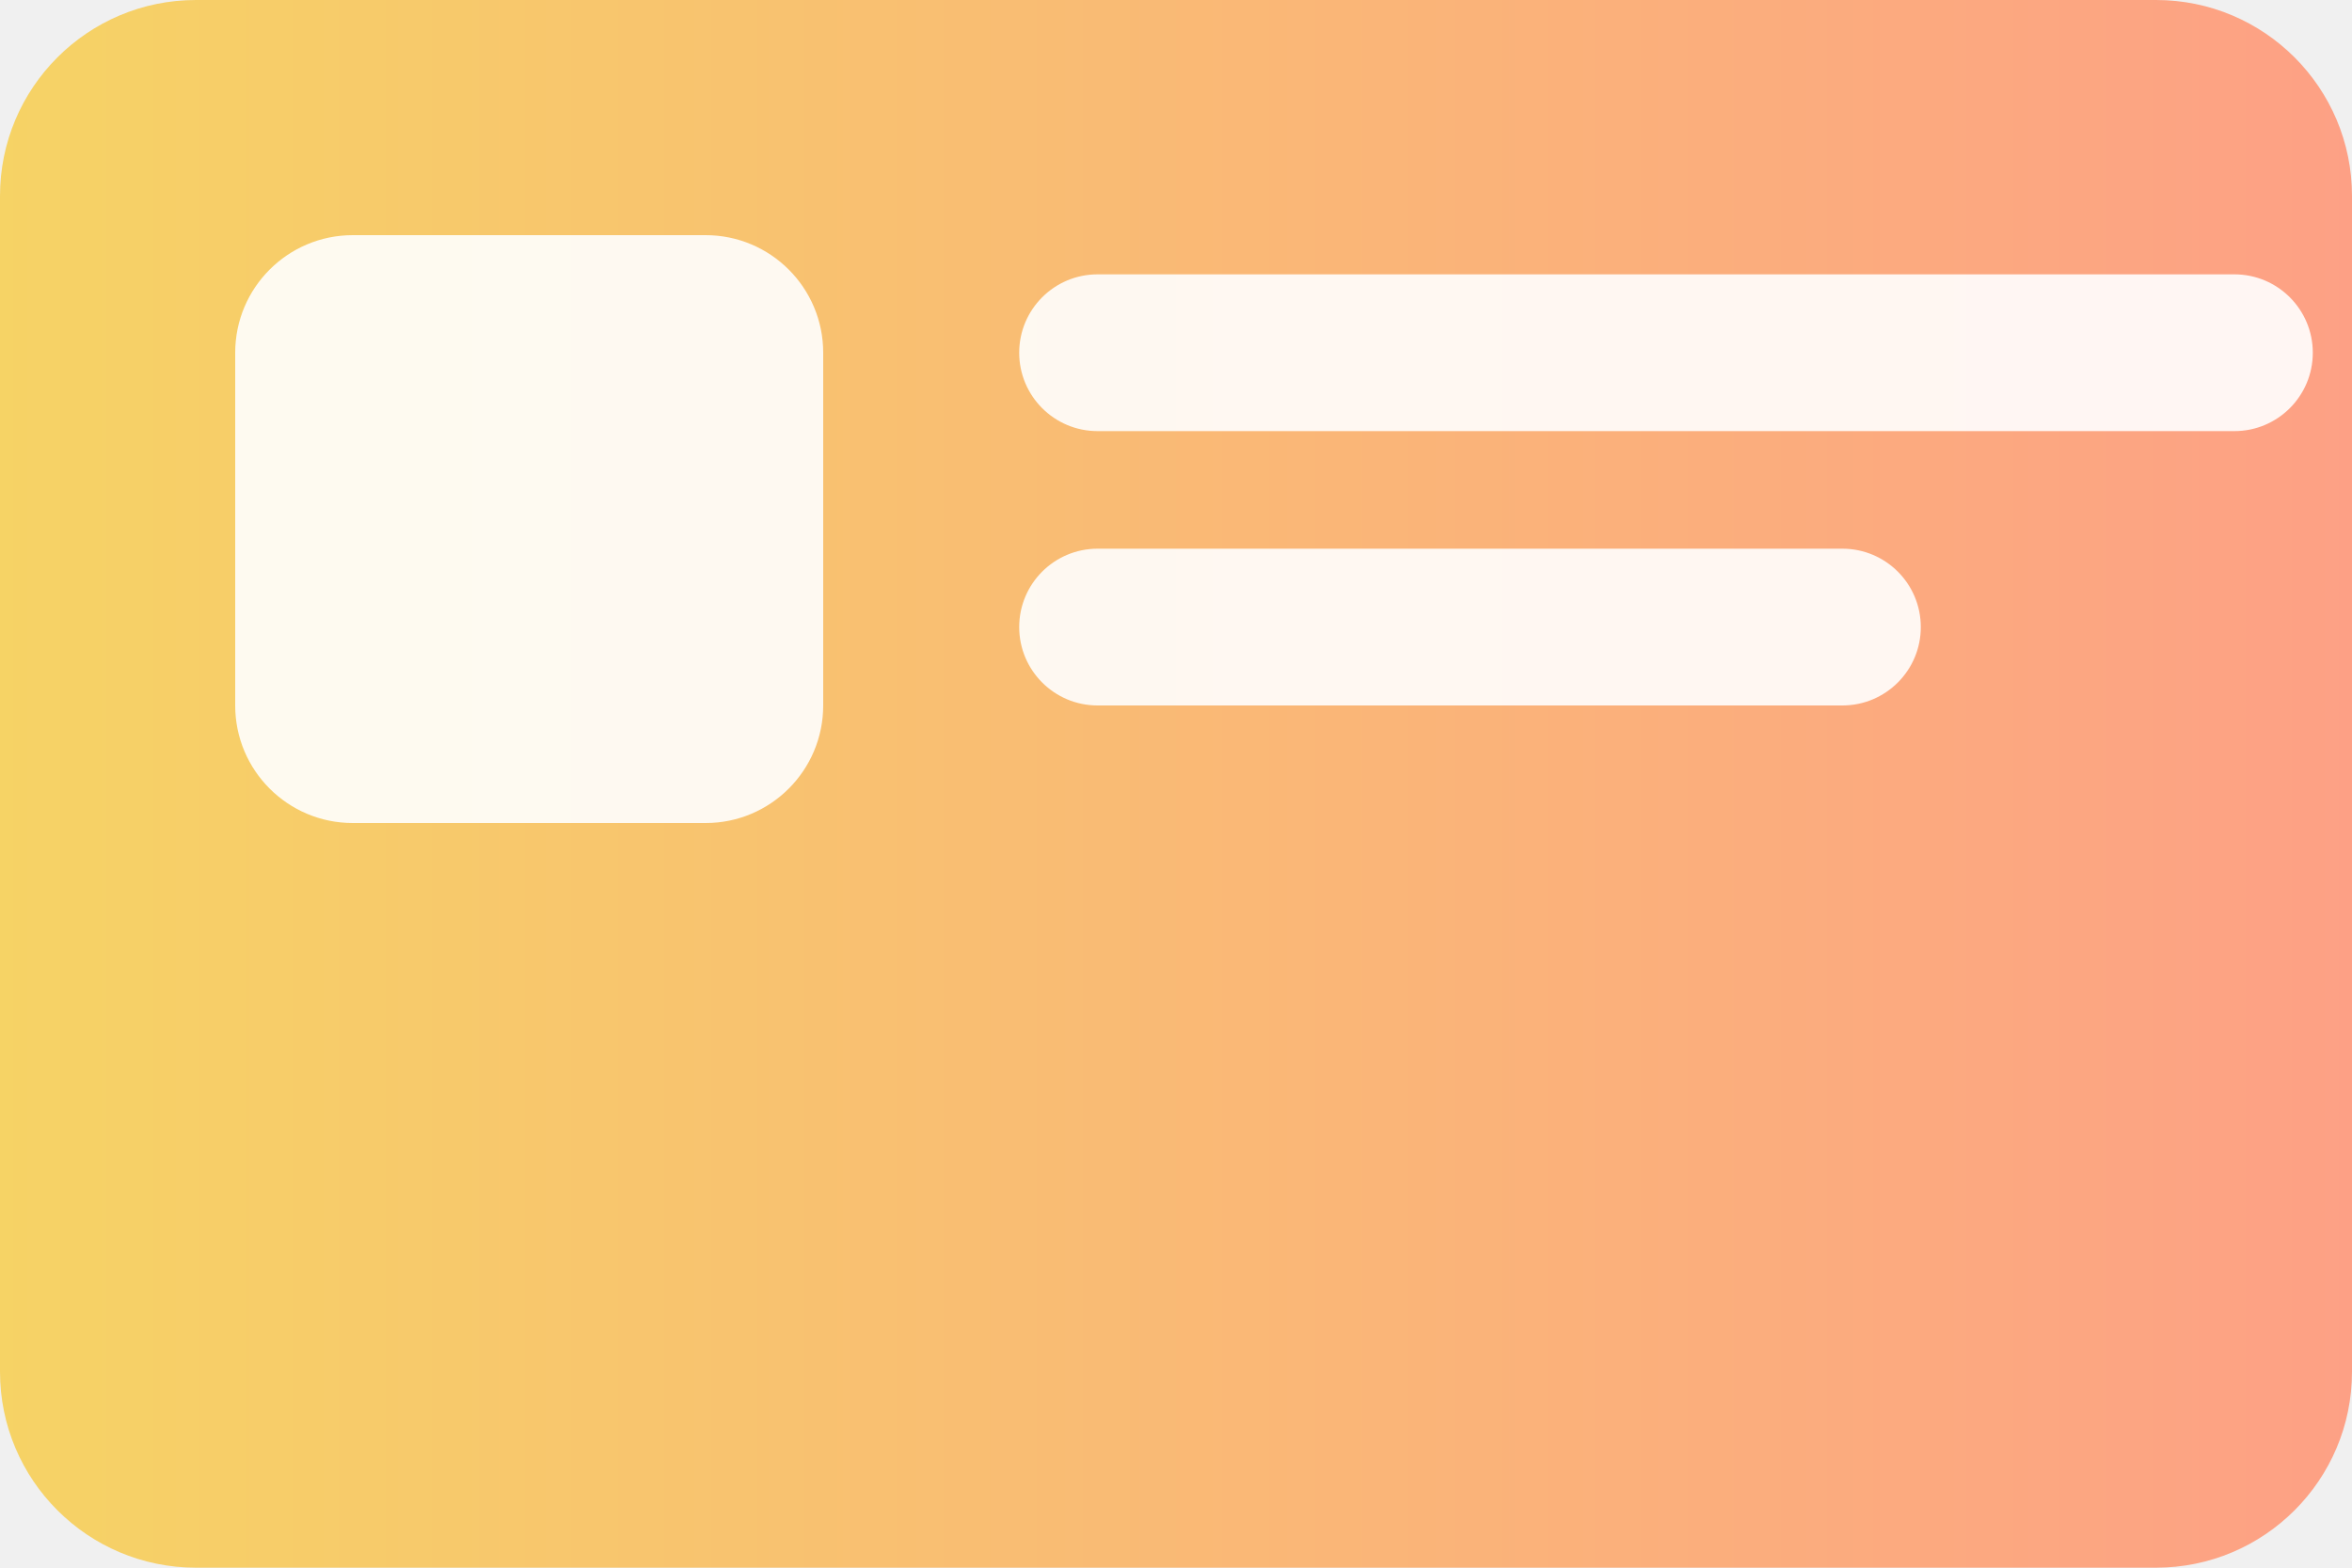
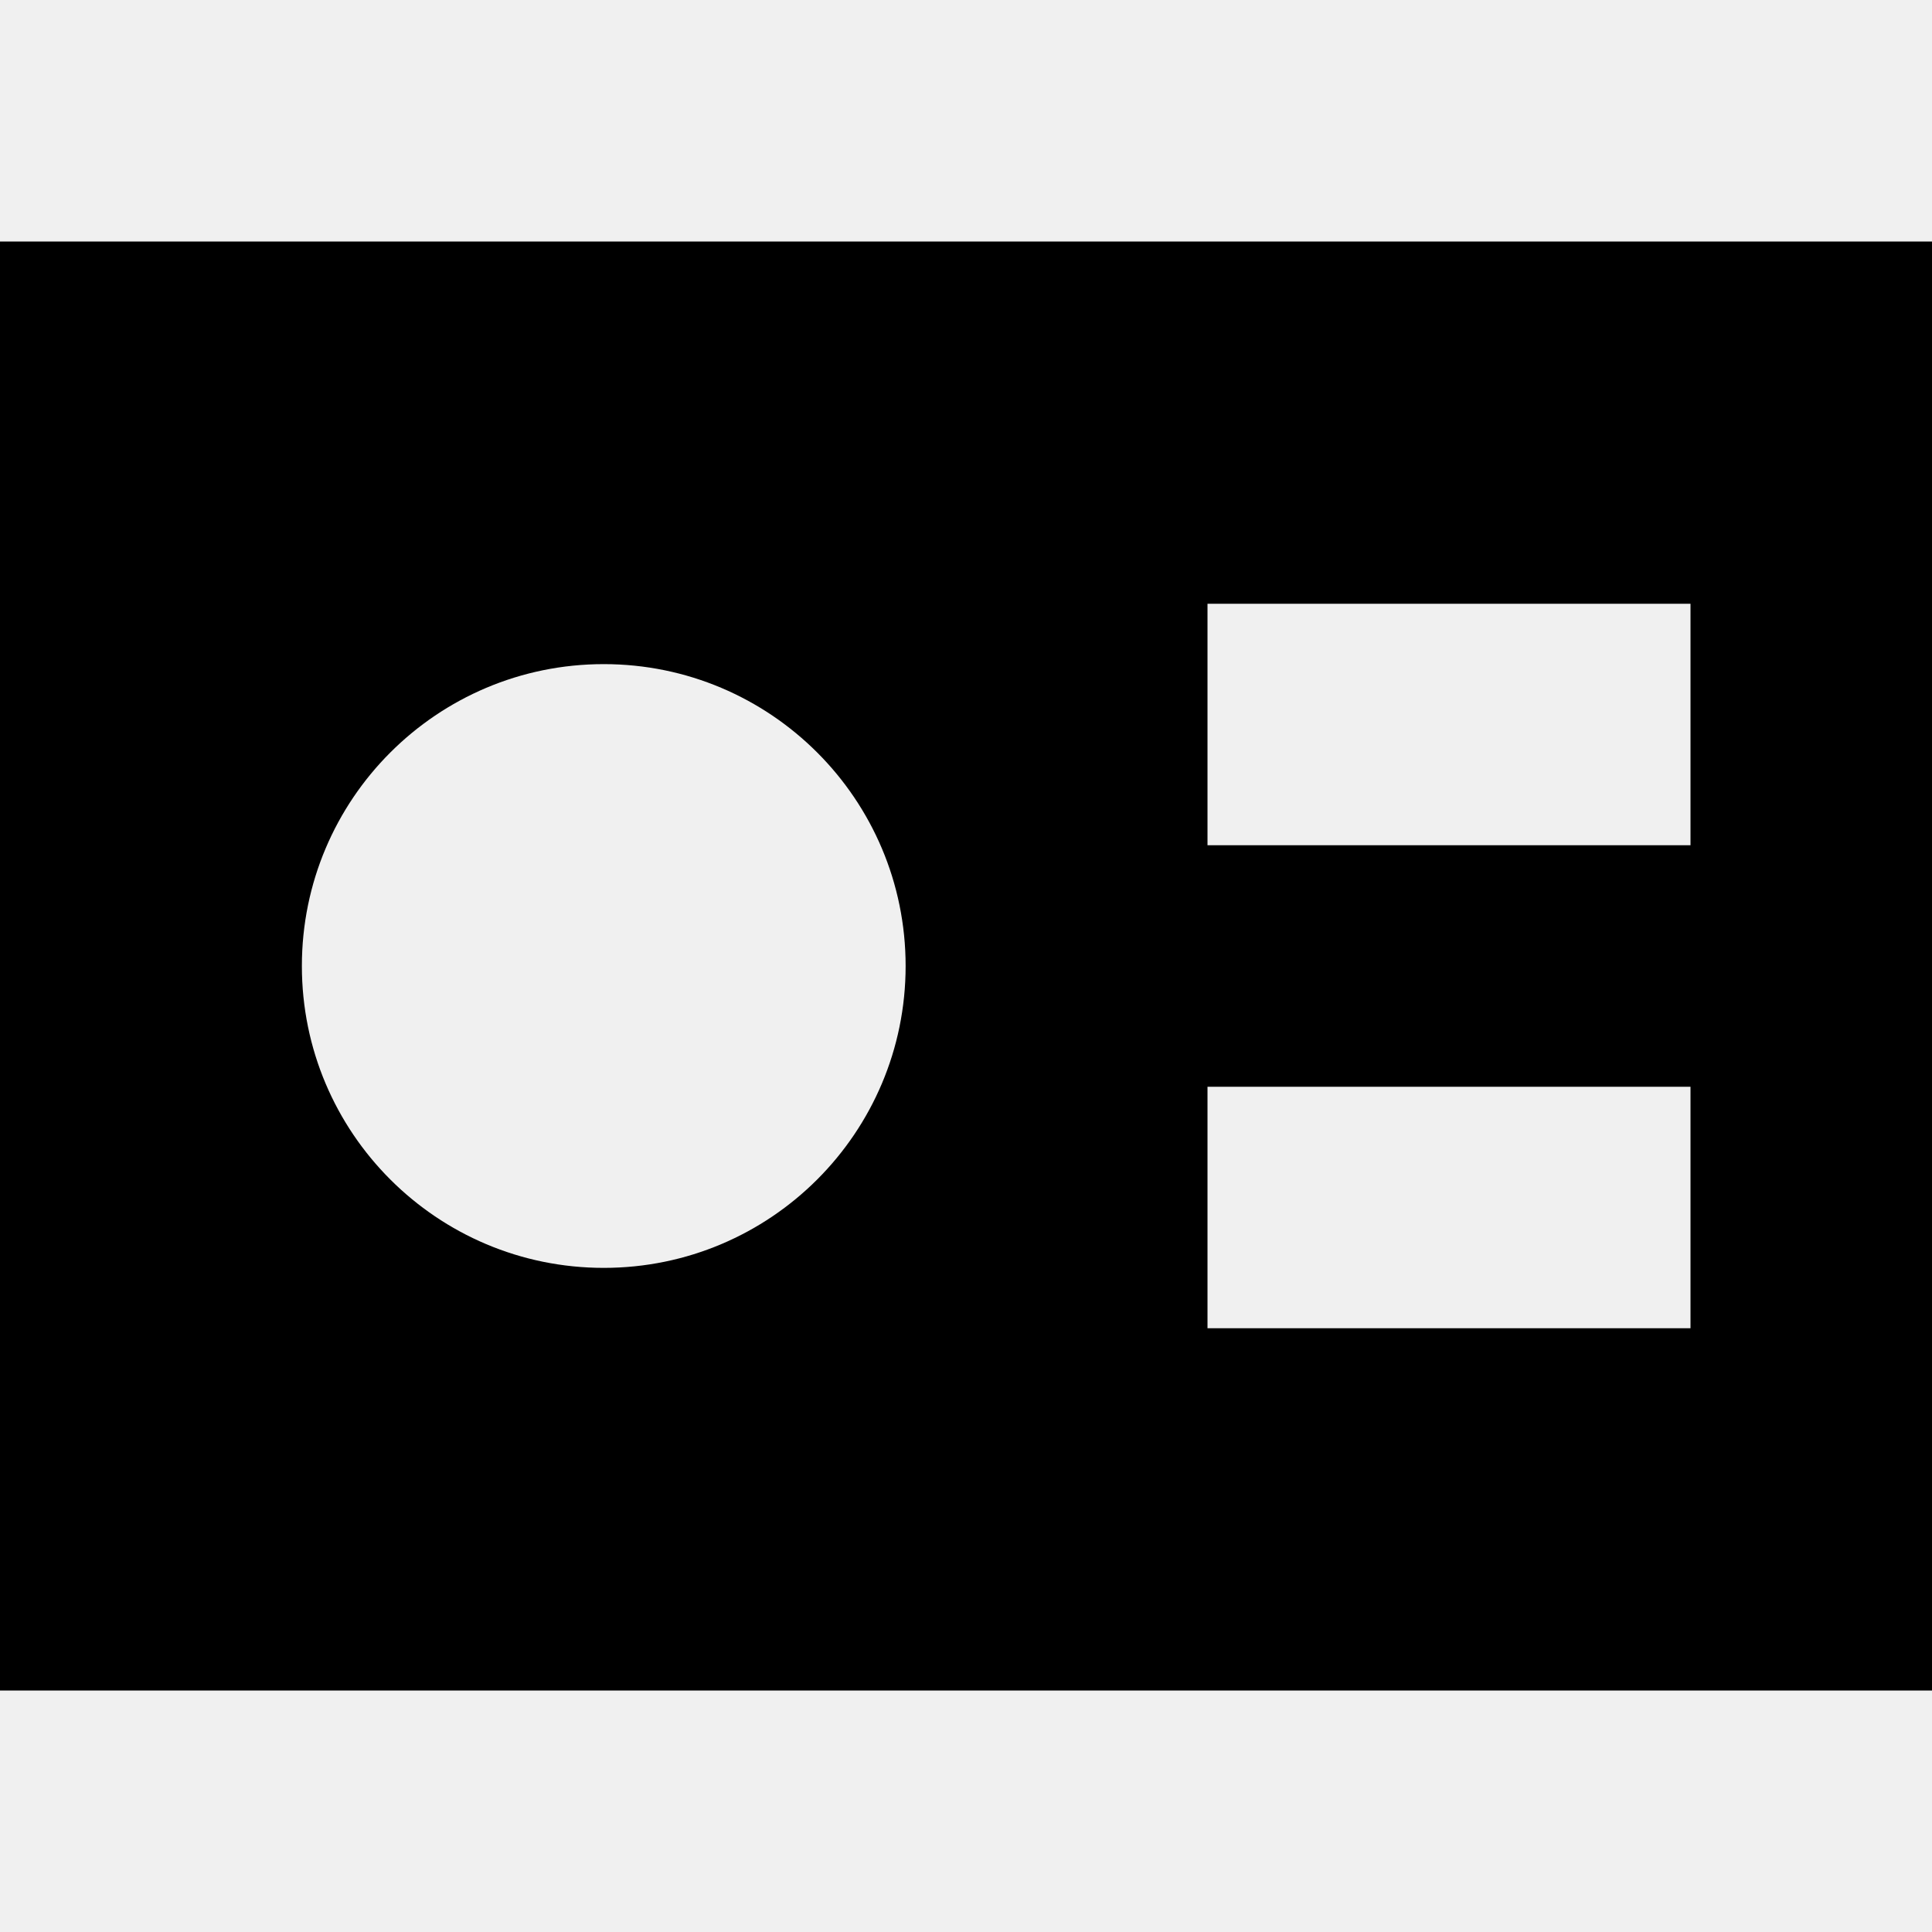
- <svg xmlns="http://www.w3.org/2000/svg" viewBox="0 0 120 80" width="120" height="80">
-   <defs>
-     <linearGradient id="p" x1="0" x2="1">
-       <stop offset="0" stop-color="#f6d365" />
-       <stop offset="1" stop-color="#fda085" />
-     </linearGradient>
-   </defs>
-   <rect width="120" height="80" rx="10" fill="url(#p)" />
-   <g fill="#fff" opacity="0.9" transform="translate(12,12)">
-     <rect width="30" height="30" rx="6" />
-     <rect x="40" y="2" width="66" height="8" rx="4" />
-     <rect x="40" y="16" width="46" height="8" rx="4" />
-   </g>
+ <svg xmlns="http://www.w3.org/2000/svg" width="800px" height="800px" viewBox="0 0 16 16" fill="none">
+   <path fill-rule="evenodd" clip-rule="evenodd" d="M16 2H0V14H16V2ZM5 10.5C6.381 10.5 7.5 9.381 7.5 8C7.5 6.619 6.381 5.5 5 5.5C3.619 5.5 2.5 6.619 2.5 8C2.5 9.381 3.619 10.5 5 10.5ZM10 5H14V7H10V5ZM14 9H10V11H14V9Z" fill="#000000" />
</svg>
